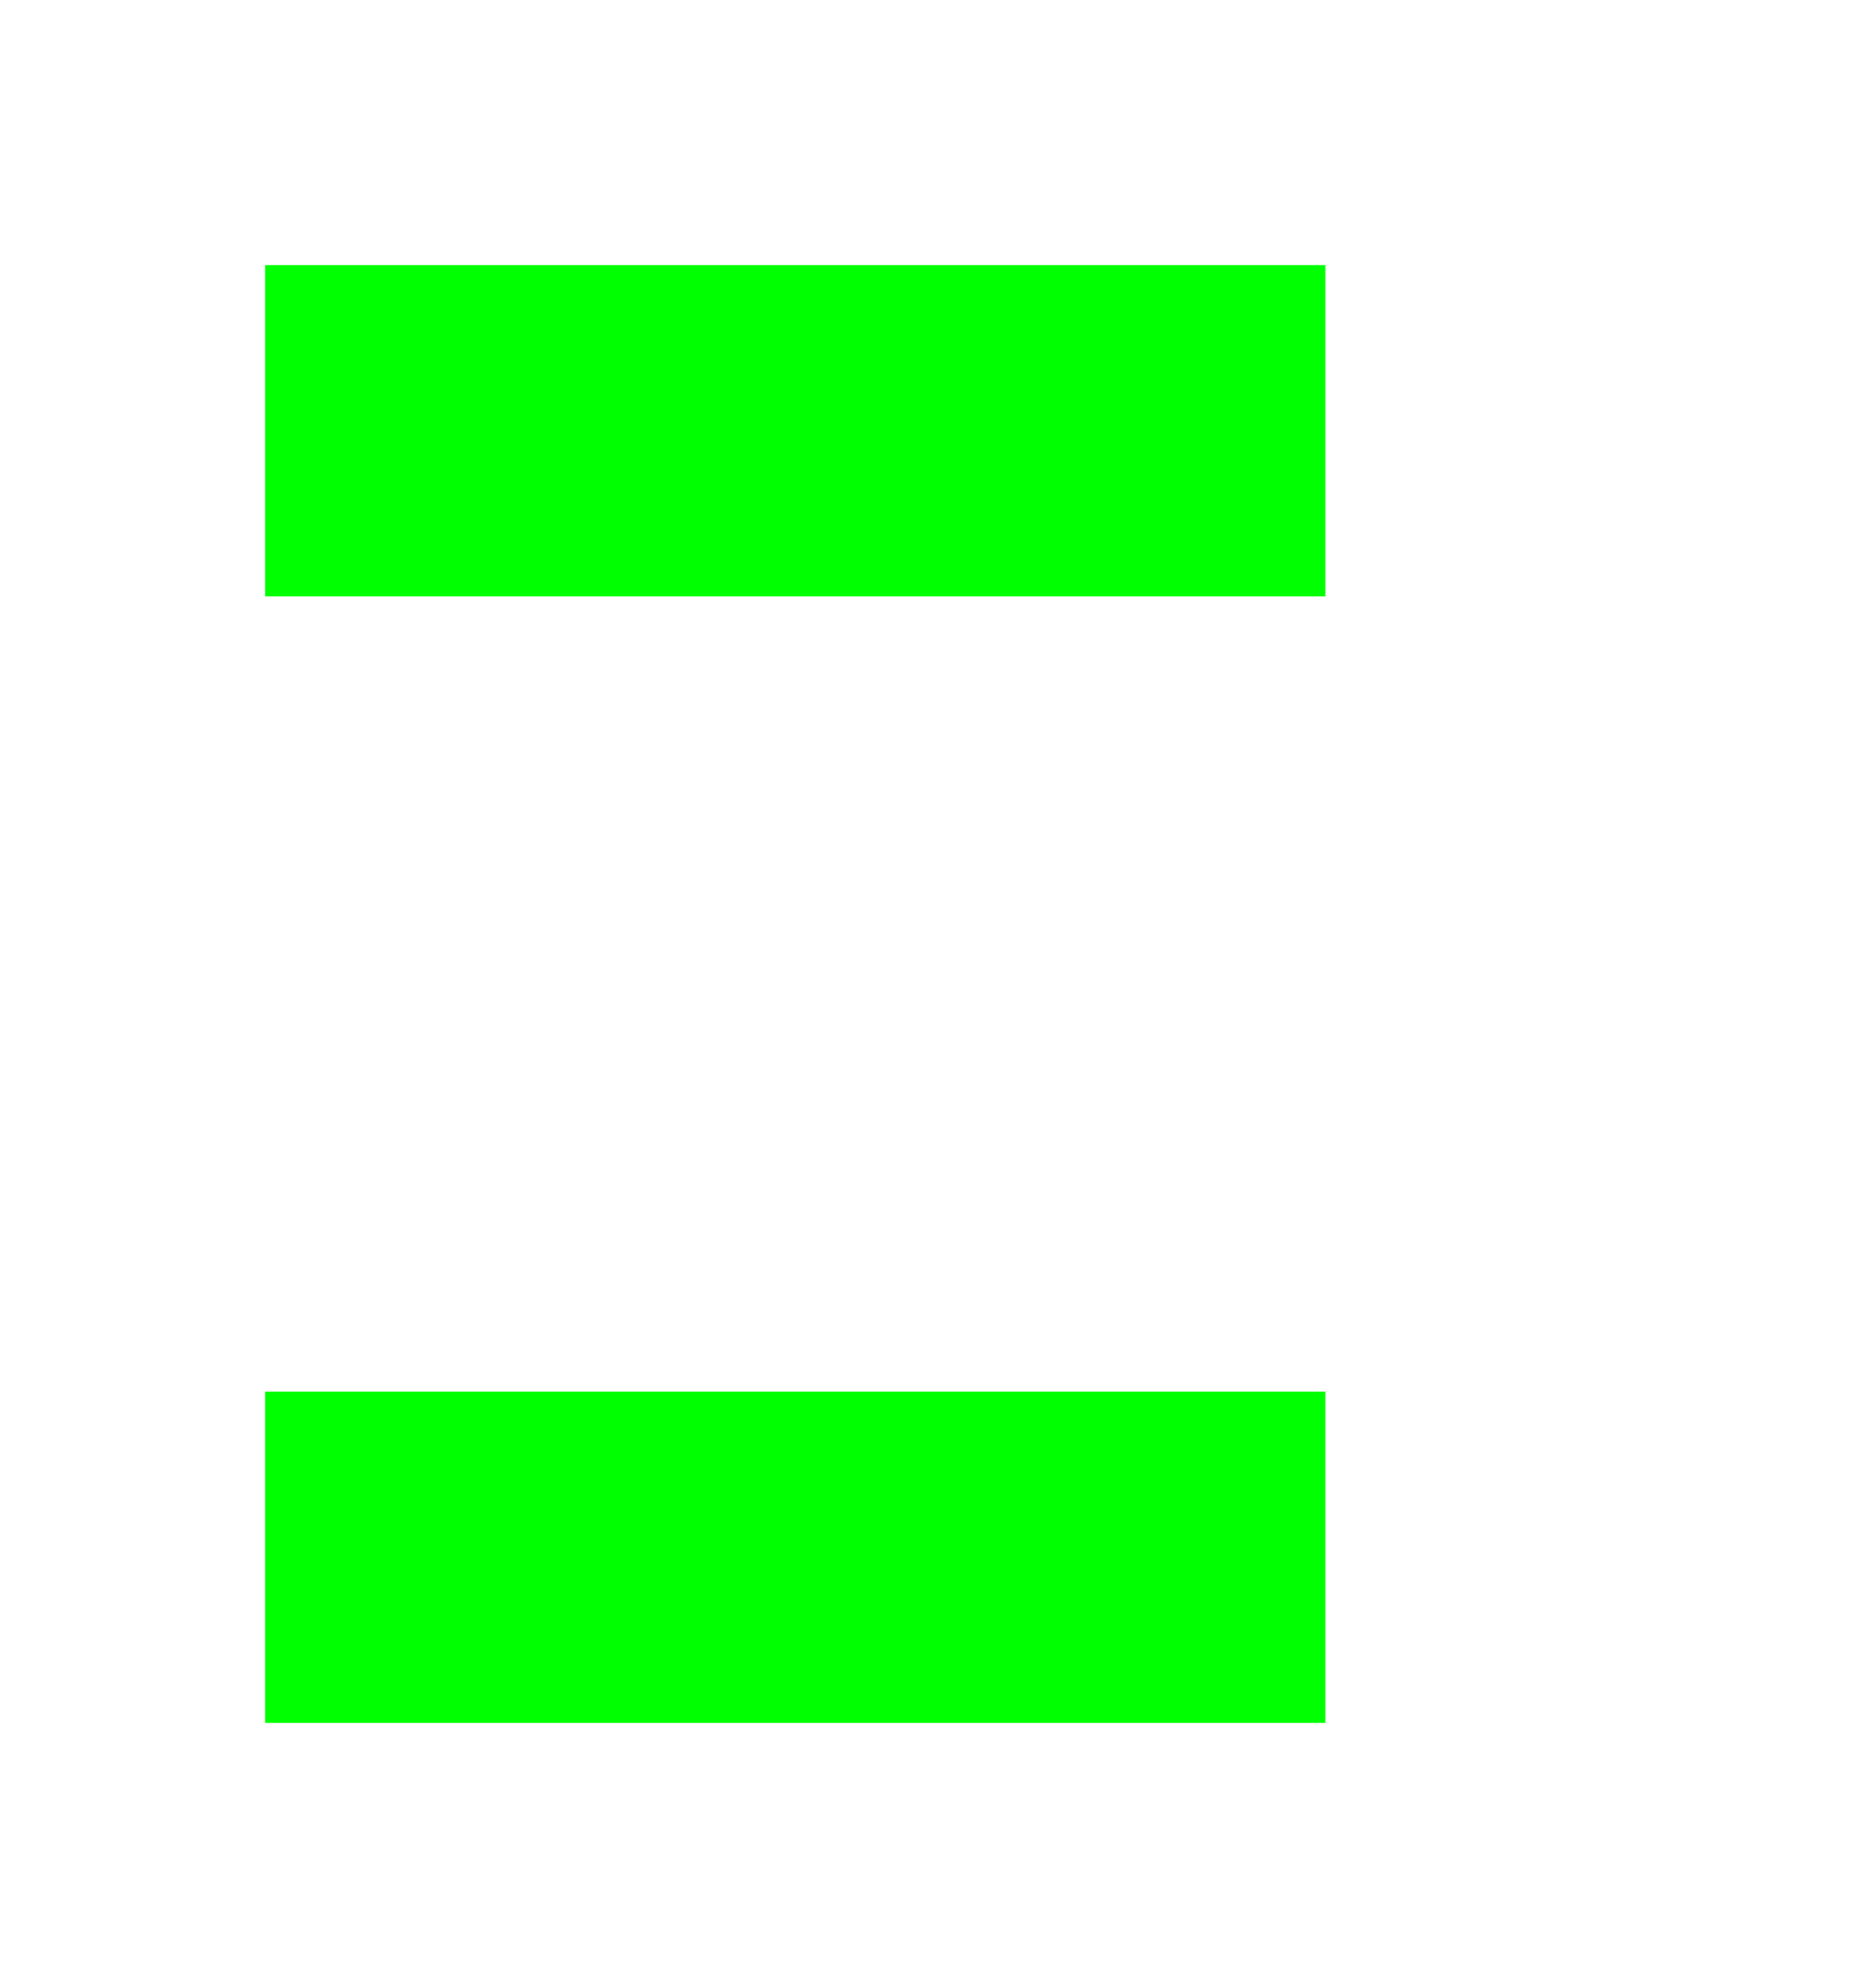
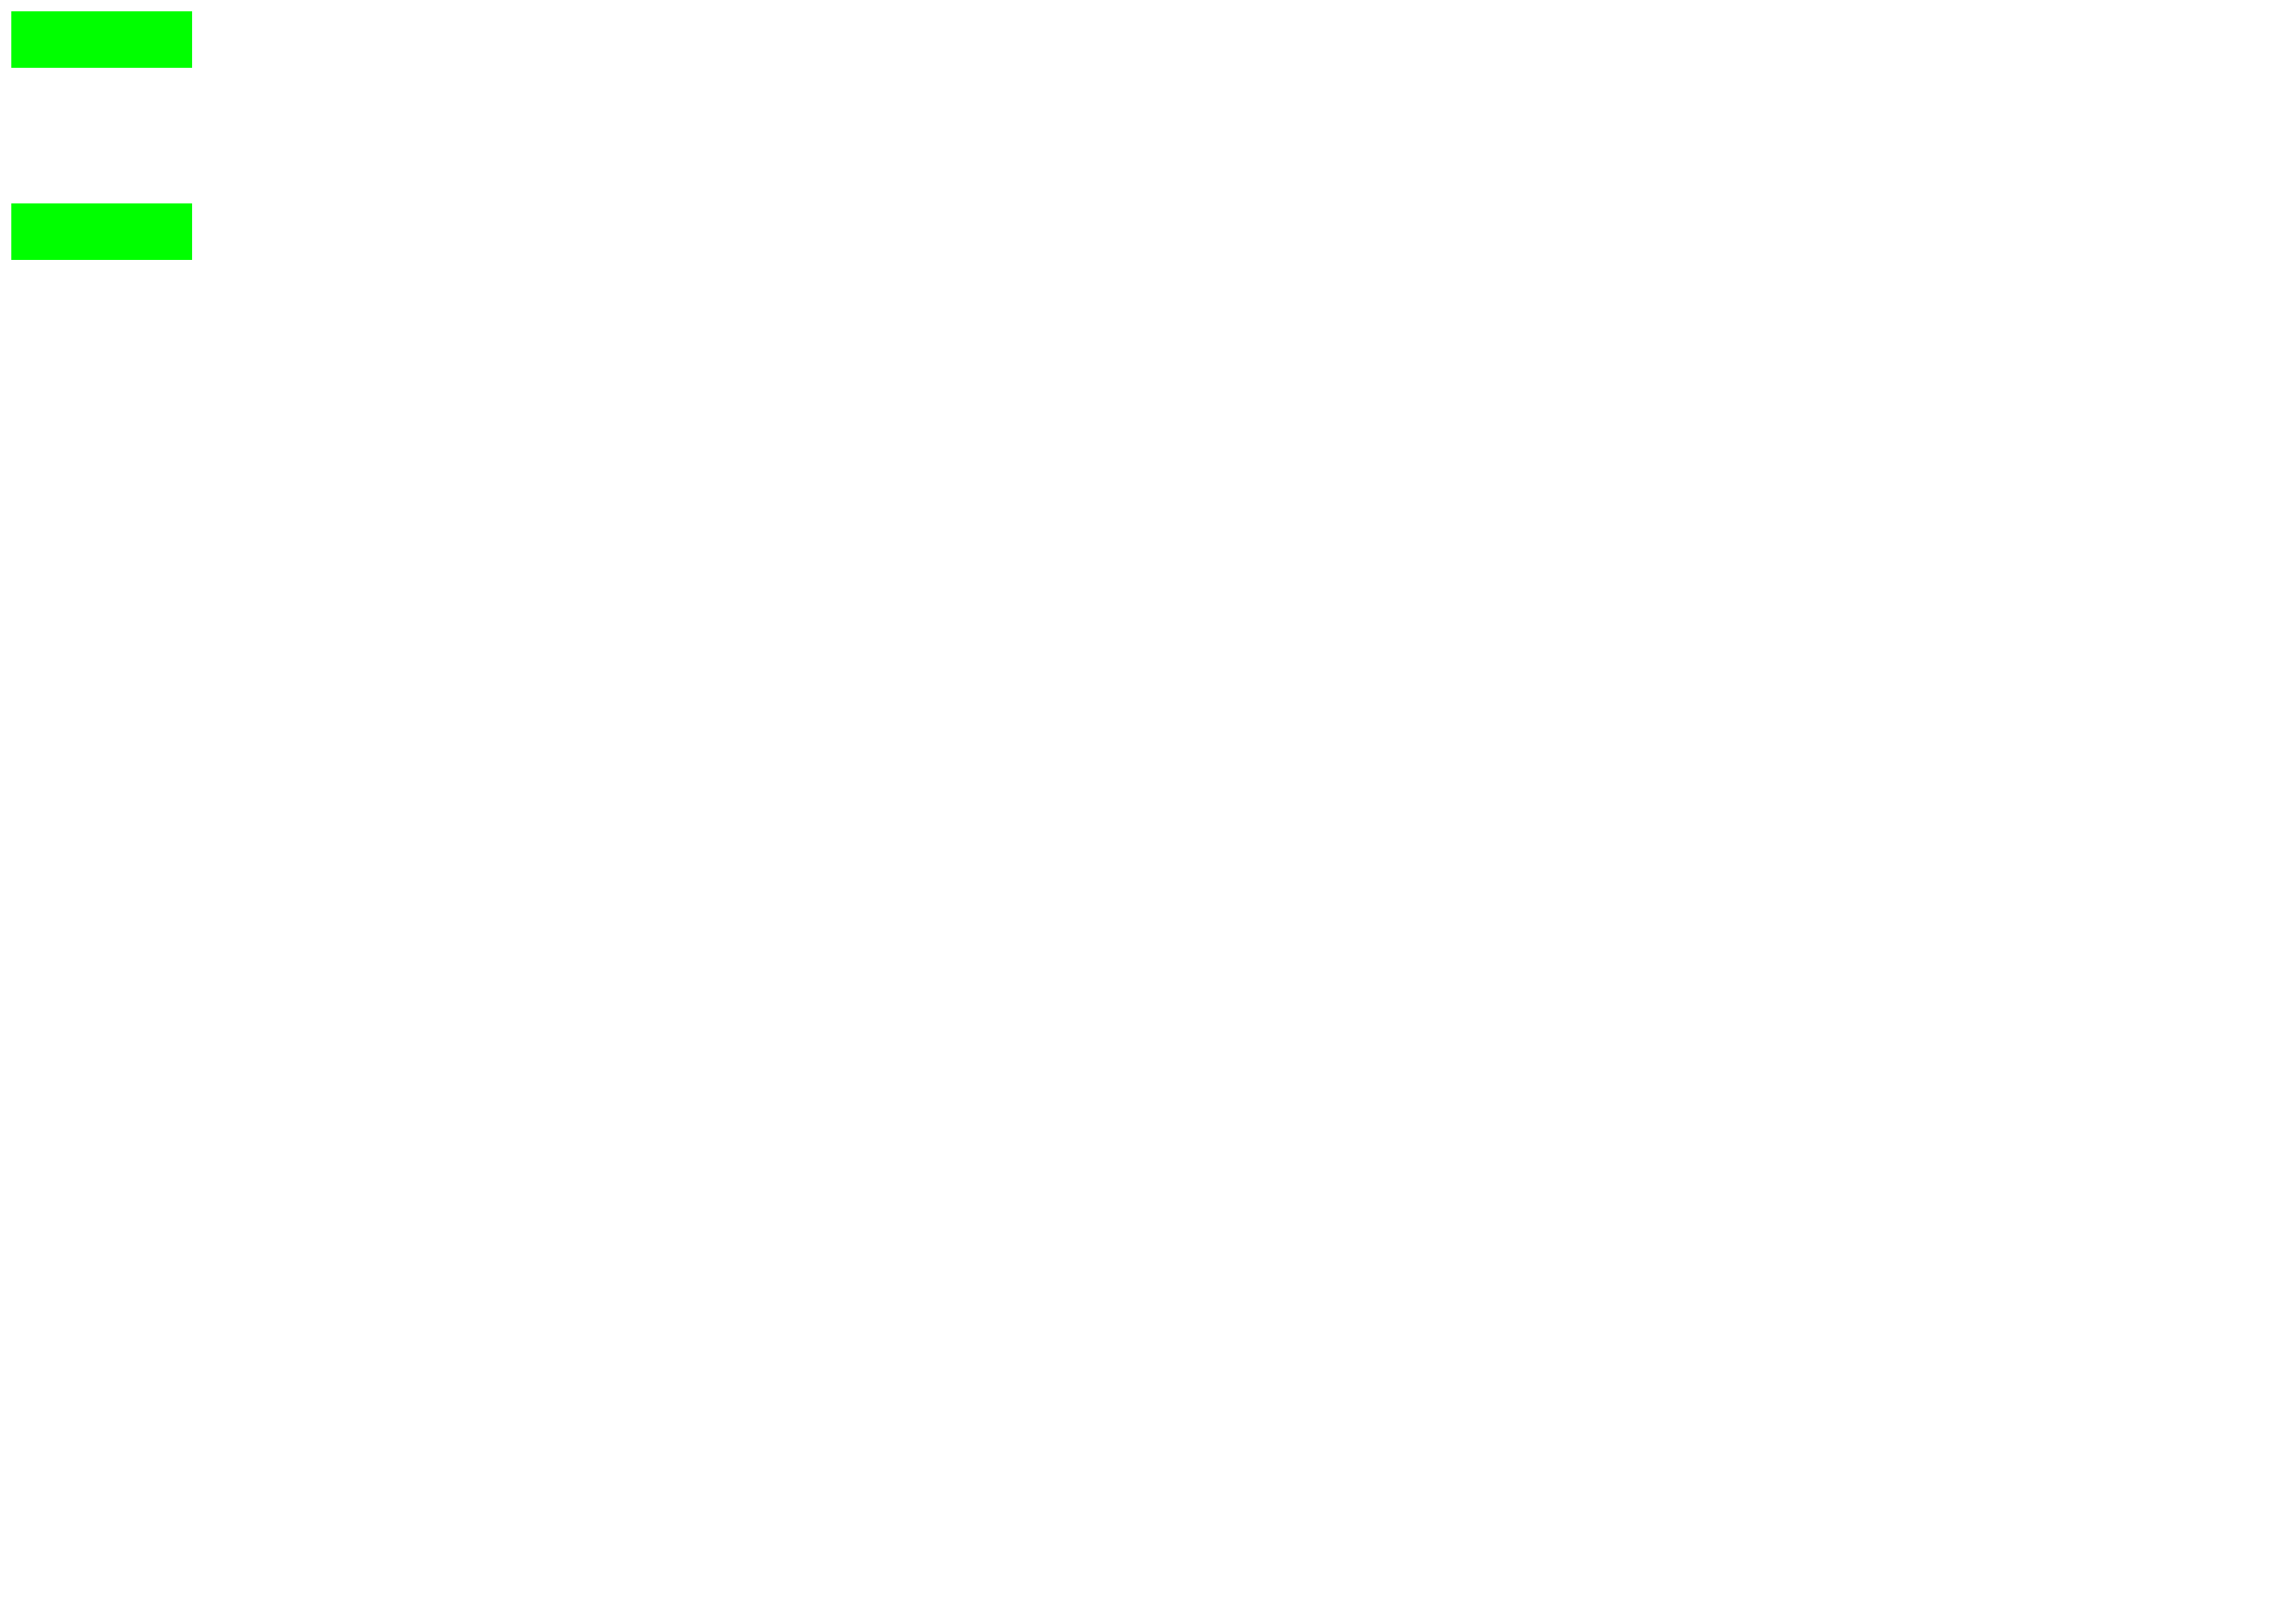
- <svg xmlns="http://www.w3.org/2000/svg" version="1.1" width="140.000mm" height="150.000mm" viewBox="0 0 140.000 150.000">
-   <rect x="20.000" y="20.000" width="80.000" height="25.000" fill="#00FF00" stroke="none" />
-   <rect x="20.000" y="105.000" width="80.000" height="25.000" fill="#00FF00" stroke="none" />
+ <svg xmlns="http://www.w3.org/2000/svg" version="1.1" width="1016.000mm" height="711.000mm" viewBox="0 0 1016.000 711.000">
+   <rect x="5.000" y="5.000" width="80.000" height="25.000" fill="#00FF00" stroke="none" />
+   <rect x="5.000" y="90.000" width="80.000" height="25.000" fill="#00FF00" stroke="none" />
</svg>
